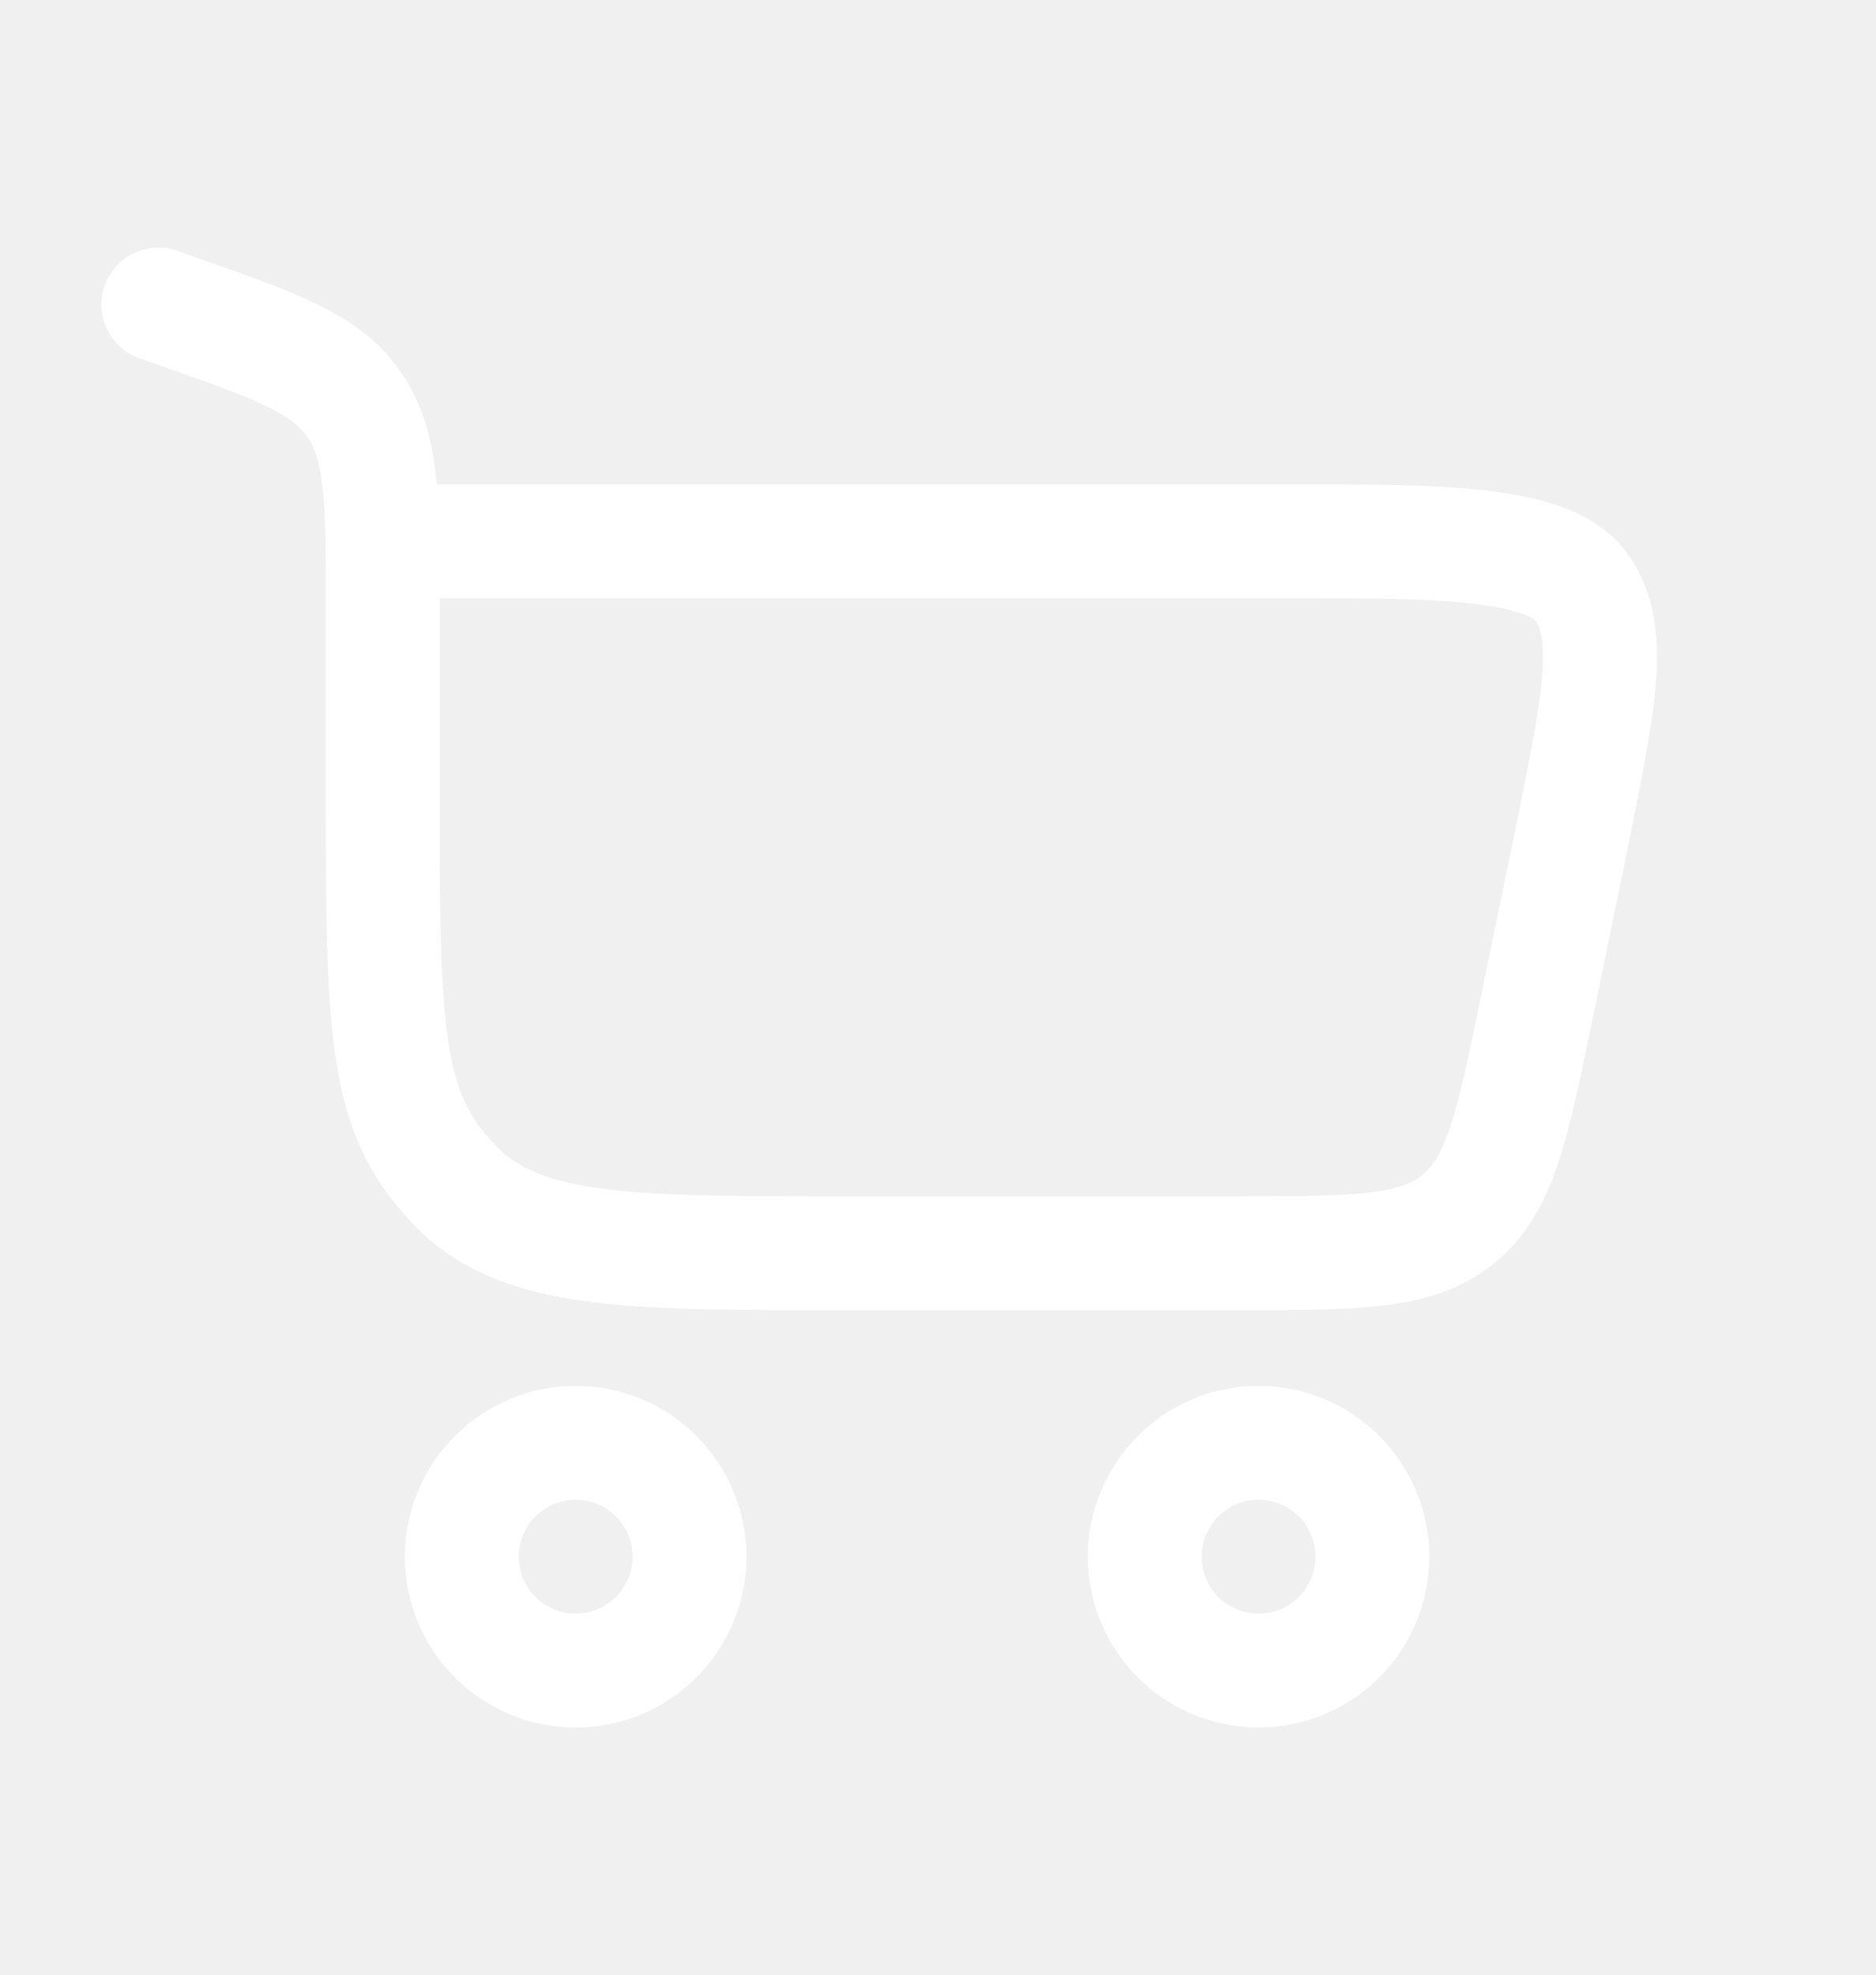
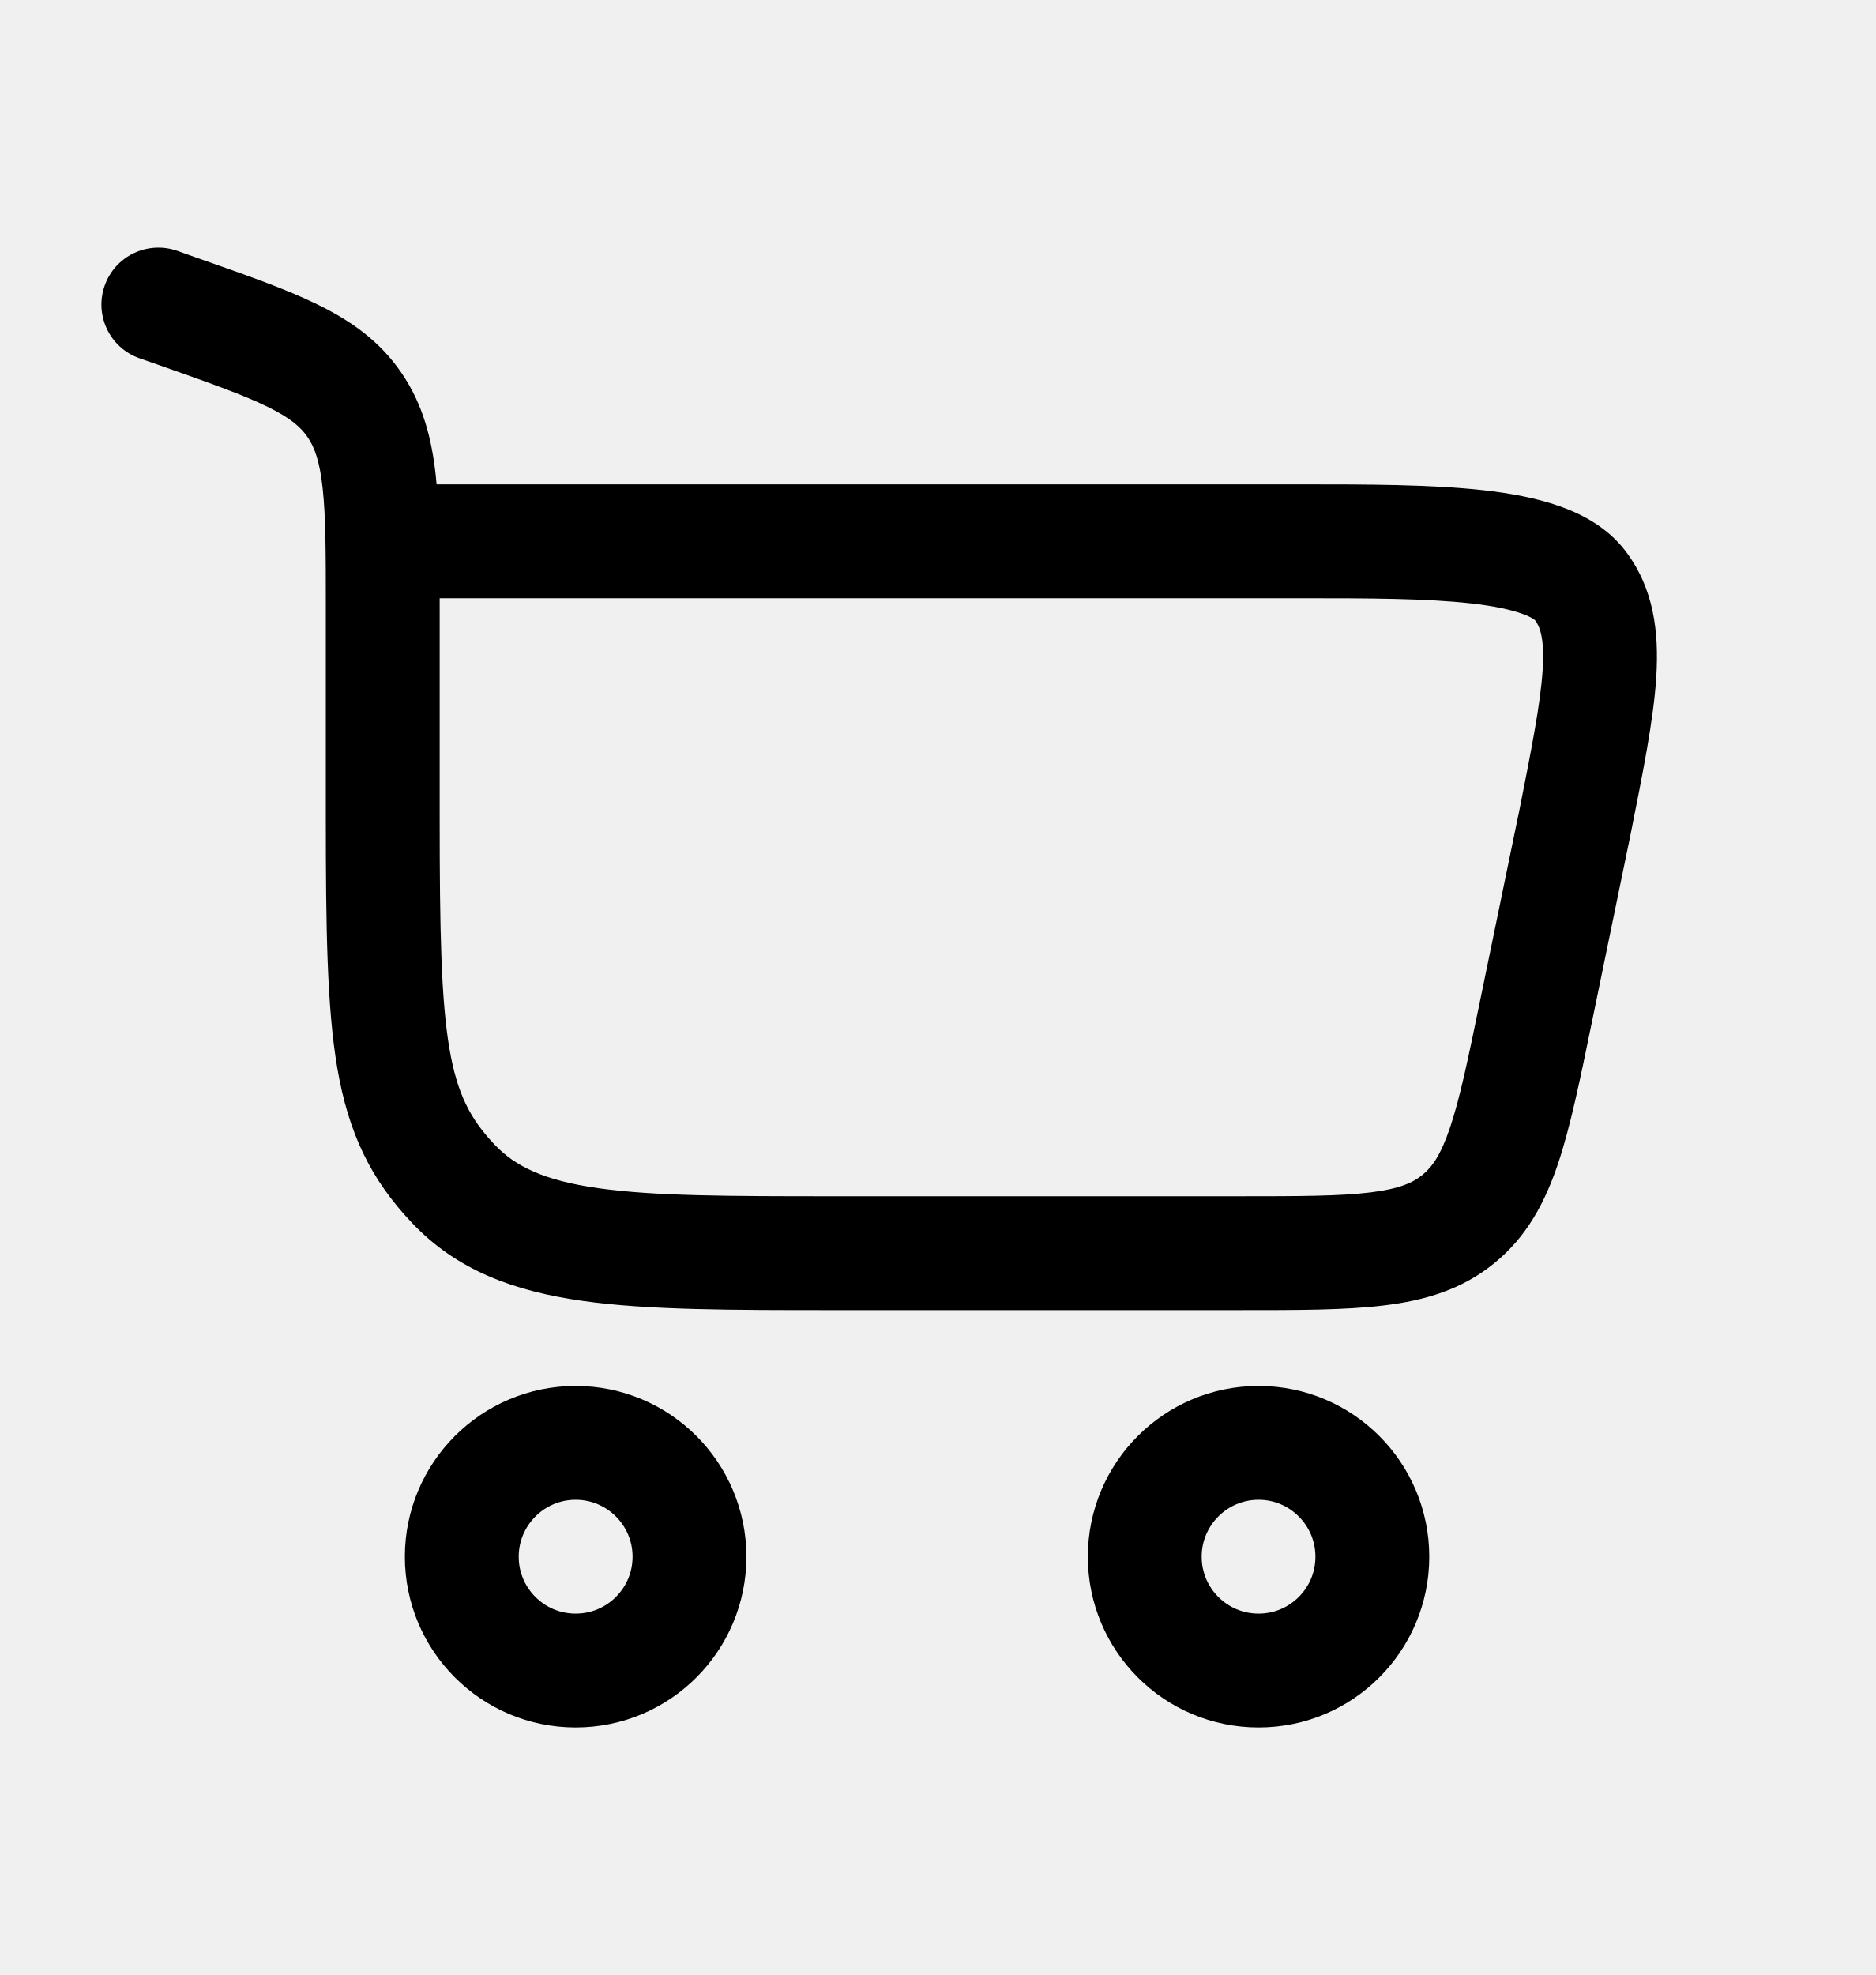
<svg xmlns="http://www.w3.org/2000/svg" width="19" height="20" viewBox="0 0 19 20" fill="none">
-   <path d="M5.83 14.611C6.467 14.611 6.983 15.128 6.983 15.764C6.983 16.401 6.467 16.917 5.83 16.917C5.194 16.917 4.677 16.401 4.677 15.764C4.677 15.128 5.194 14.611 5.83 14.611Z" stroke="white" stroke-width="1.153" />
-   <path d="M12.747 14.611C13.383 14.611 13.899 15.128 13.899 15.764C13.899 16.401 13.383 16.917 12.747 16.917C12.11 16.917 11.594 16.401 11.594 15.764C11.594 15.128 12.11 14.611 12.747 14.611Z" stroke="white" stroke-width="1.153" />
-   <path d="M1.804 3.155L1.995 2.611H1.995L1.804 3.155ZM1.795 2.54C1.494 2.435 1.165 2.593 1.06 2.893C0.954 3.193 1.112 3.522 1.412 3.628L1.603 3.084L1.795 2.54ZM3.591 4.101L4.066 3.776L4.066 3.776L3.591 4.101ZM4.591 11.988L4.173 12.384V12.384L4.591 11.988ZM15.942 8.373L16.506 8.49L16.507 8.486L15.942 8.373ZM15.558 10.237L16.122 10.353V10.353L15.558 10.237ZM16.001 5.925L15.544 6.277V6.277L16.001 5.925ZM14.771 12.345L14.406 11.898L14.771 12.345ZM3.877 8.279H4.453V6.187H3.877H3.3V8.279H3.877ZM1.804 3.155L1.995 2.611L1.795 2.54L1.603 3.084L1.412 3.628L1.613 3.698L1.804 3.155ZM8.472 12.69V13.267H12.547V12.69V12.114H8.472V12.69ZM3.877 6.187H4.453C4.453 5.644 4.454 5.191 4.414 4.822C4.373 4.441 4.283 4.093 4.066 3.776L3.591 4.101L3.115 4.426C3.184 4.527 3.238 4.667 3.268 4.946C3.3 5.238 3.3 5.619 3.3 6.187H3.877ZM1.804 3.155L1.613 3.698C2.126 3.879 2.463 3.998 2.711 4.12C2.944 4.234 3.047 4.327 3.115 4.426L3.591 4.101L4.066 3.776C3.848 3.456 3.558 3.251 3.219 3.085C2.896 2.926 2.483 2.782 1.995 2.611L1.804 3.155ZM3.877 8.279H3.3C3.3 9.395 3.311 10.2 3.416 10.815C3.529 11.472 3.753 11.942 4.173 12.384L4.591 11.988L5.009 11.591C4.763 11.332 4.631 11.078 4.552 10.621C4.467 10.122 4.453 9.423 4.453 8.279H3.877ZM8.472 12.69V12.114C7.383 12.114 6.628 12.113 6.058 12.032C5.509 11.954 5.219 11.812 5.009 11.591L4.591 11.988L4.173 12.384C4.629 12.866 5.208 13.075 5.897 13.173C6.565 13.268 7.417 13.267 8.472 13.267V12.69ZM3.877 5.482V6.058H13.199V5.482V4.905H3.877V5.482ZM15.942 8.373L15.377 8.257L14.993 10.12L15.558 10.237L16.122 10.353L16.506 8.49L15.942 8.373ZM13.199 5.482V6.058C13.857 6.058 14.437 6.059 14.894 6.11C15.121 6.135 15.291 6.171 15.41 6.213C15.534 6.256 15.554 6.29 15.544 6.277L16.001 5.925L16.458 5.574C16.277 5.339 16.023 5.206 15.792 5.125C15.557 5.042 15.29 4.994 15.022 4.964C14.487 4.905 13.836 4.905 13.199 4.905V5.482ZM15.942 8.373L16.507 8.486C16.637 7.835 16.748 7.288 16.775 6.85C16.802 6.399 16.751 5.955 16.458 5.574L16.001 5.925L15.544 6.277C15.592 6.339 15.644 6.45 15.624 6.779C15.603 7.12 15.513 7.576 15.377 8.261L15.942 8.373ZM12.547 12.69V13.267C13.133 13.267 13.624 13.268 14.02 13.219C14.431 13.169 14.807 13.059 15.135 12.791L14.771 12.345L14.406 11.898C14.31 11.976 14.174 12.039 13.88 12.075C13.57 12.113 13.161 12.114 12.547 12.114V12.69ZM15.558 10.237L14.993 10.12C14.869 10.722 14.786 11.122 14.686 11.418C14.592 11.698 14.503 11.819 14.406 11.898L14.771 12.345L15.135 12.791C15.463 12.524 15.646 12.179 15.779 11.786C15.906 11.408 16.004 10.927 16.122 10.353L15.558 10.237Z" fill="white" />
+   <path d="M5.83 14.611C6.467 14.611 6.983 15.128 6.983 15.764C6.983 16.401 6.467 16.917 5.83 16.917C5.194 16.917 4.677 16.401 4.677 15.764C4.677 15.128 5.194 14.611 5.83 14.611Z" stroke="currentColor" stroke-width="1.153" />
+   <path d="M12.747 14.611C13.383 14.611 13.899 15.128 13.899 15.764C13.899 16.401 13.383 16.917 12.747 16.917C12.11 16.917 11.594 16.401 11.594 15.764C11.594 15.128 12.11 14.611 12.747 14.611Z" stroke="currentColor" stroke-width="1.153" />
+   <path d="M1.804 3.155L1.995 2.611H1.995L1.804 3.155ZM1.795 2.54C1.494 2.435 1.165 2.593 1.06 2.893C0.954 3.193 1.112 3.522 1.412 3.628L1.603 3.084L1.795 2.54ZM3.591 4.101L4.066 3.776L4.066 3.776L3.591 4.101ZM4.591 11.988L4.173 12.384V12.384L4.591 11.988ZM15.942 8.373L16.506 8.49L16.507 8.486L15.942 8.373ZM15.558 10.237L16.122 10.353V10.353L15.558 10.237ZM16.001 5.925L15.544 6.277V6.277L16.001 5.925ZM14.771 12.345L14.406 11.898L14.771 12.345ZM3.877 8.279H4.453V6.187H3.877H3.3V8.279H3.877ZM1.804 3.155L1.995 2.611L1.795 2.54L1.603 3.084L1.412 3.628L1.613 3.698L1.804 3.155ZM8.472 12.69V13.267H12.547V12.69V12.114H8.472V12.69ZM3.877 6.187H4.453C4.453 5.644 4.454 5.191 4.414 4.822C4.373 4.441 4.283 4.093 4.066 3.776L3.591 4.101L3.115 4.426C3.184 4.527 3.238 4.667 3.268 4.946C3.3 5.238 3.3 5.619 3.3 6.187H3.877ZM1.804 3.155L1.613 3.698C2.126 3.879 2.463 3.998 2.711 4.12C2.944 4.234 3.047 4.327 3.115 4.426L3.591 4.101L4.066 3.776C3.848 3.456 3.558 3.251 3.219 3.085C2.896 2.926 2.483 2.782 1.995 2.611L1.804 3.155ZM3.877 8.279H3.3C3.3 9.395 3.311 10.2 3.416 10.815C3.529 11.472 3.753 11.942 4.173 12.384L4.591 11.988L5.009 11.591C4.763 11.332 4.631 11.078 4.552 10.621C4.467 10.122 4.453 9.423 4.453 8.279H3.877ZM8.472 12.69V12.114C7.383 12.114 6.628 12.113 6.058 12.032C5.509 11.954 5.219 11.812 5.009 11.591L4.591 11.988L4.173 12.384C4.629 12.866 5.208 13.075 5.897 13.173C6.565 13.268 7.417 13.267 8.472 13.267V12.69ZM3.877 5.482V6.058H13.199V5.482V4.905H3.877V5.482ZM15.942 8.373L15.377 8.257L14.993 10.12L15.558 10.237L16.122 10.353L16.506 8.49L15.942 8.373ZM13.199 5.482V6.058C13.857 6.058 14.437 6.059 14.894 6.11C15.121 6.135 15.291 6.171 15.41 6.213C15.534 6.256 15.554 6.29 15.544 6.277L16.001 5.925L16.458 5.574C16.277 5.339 16.023 5.206 15.792 5.125C15.557 5.042 15.29 4.994 15.022 4.964C14.487 4.905 13.836 4.905 13.199 4.905V5.482ZM15.942 8.373L16.507 8.486C16.637 7.835 16.748 7.288 16.775 6.85C16.802 6.399 16.751 5.955 16.458 5.574L16.001 5.925L15.544 6.277C15.592 6.339 15.644 6.45 15.624 6.779C15.603 7.12 15.513 7.576 15.377 8.261L15.942 8.373ZM12.547 12.69V13.267C13.133 13.267 13.624 13.268 14.02 13.219C14.431 13.169 14.807 13.059 15.135 12.791L14.771 12.345L14.406 11.898C14.31 11.976 14.174 12.039 13.88 12.075C13.57 12.113 13.161 12.114 12.547 12.114V12.69ZM15.558 10.237L14.993 10.12C14.869 10.722 14.786 11.122 14.686 11.418C14.592 11.698 14.503 11.819 14.406 11.898L14.771 12.345L15.135 12.791C15.463 12.524 15.646 12.179 15.779 11.786C15.906 11.408 16.004 10.927 16.122 10.353L15.558 10.237Z" fill="currentColor" />
</svg>
